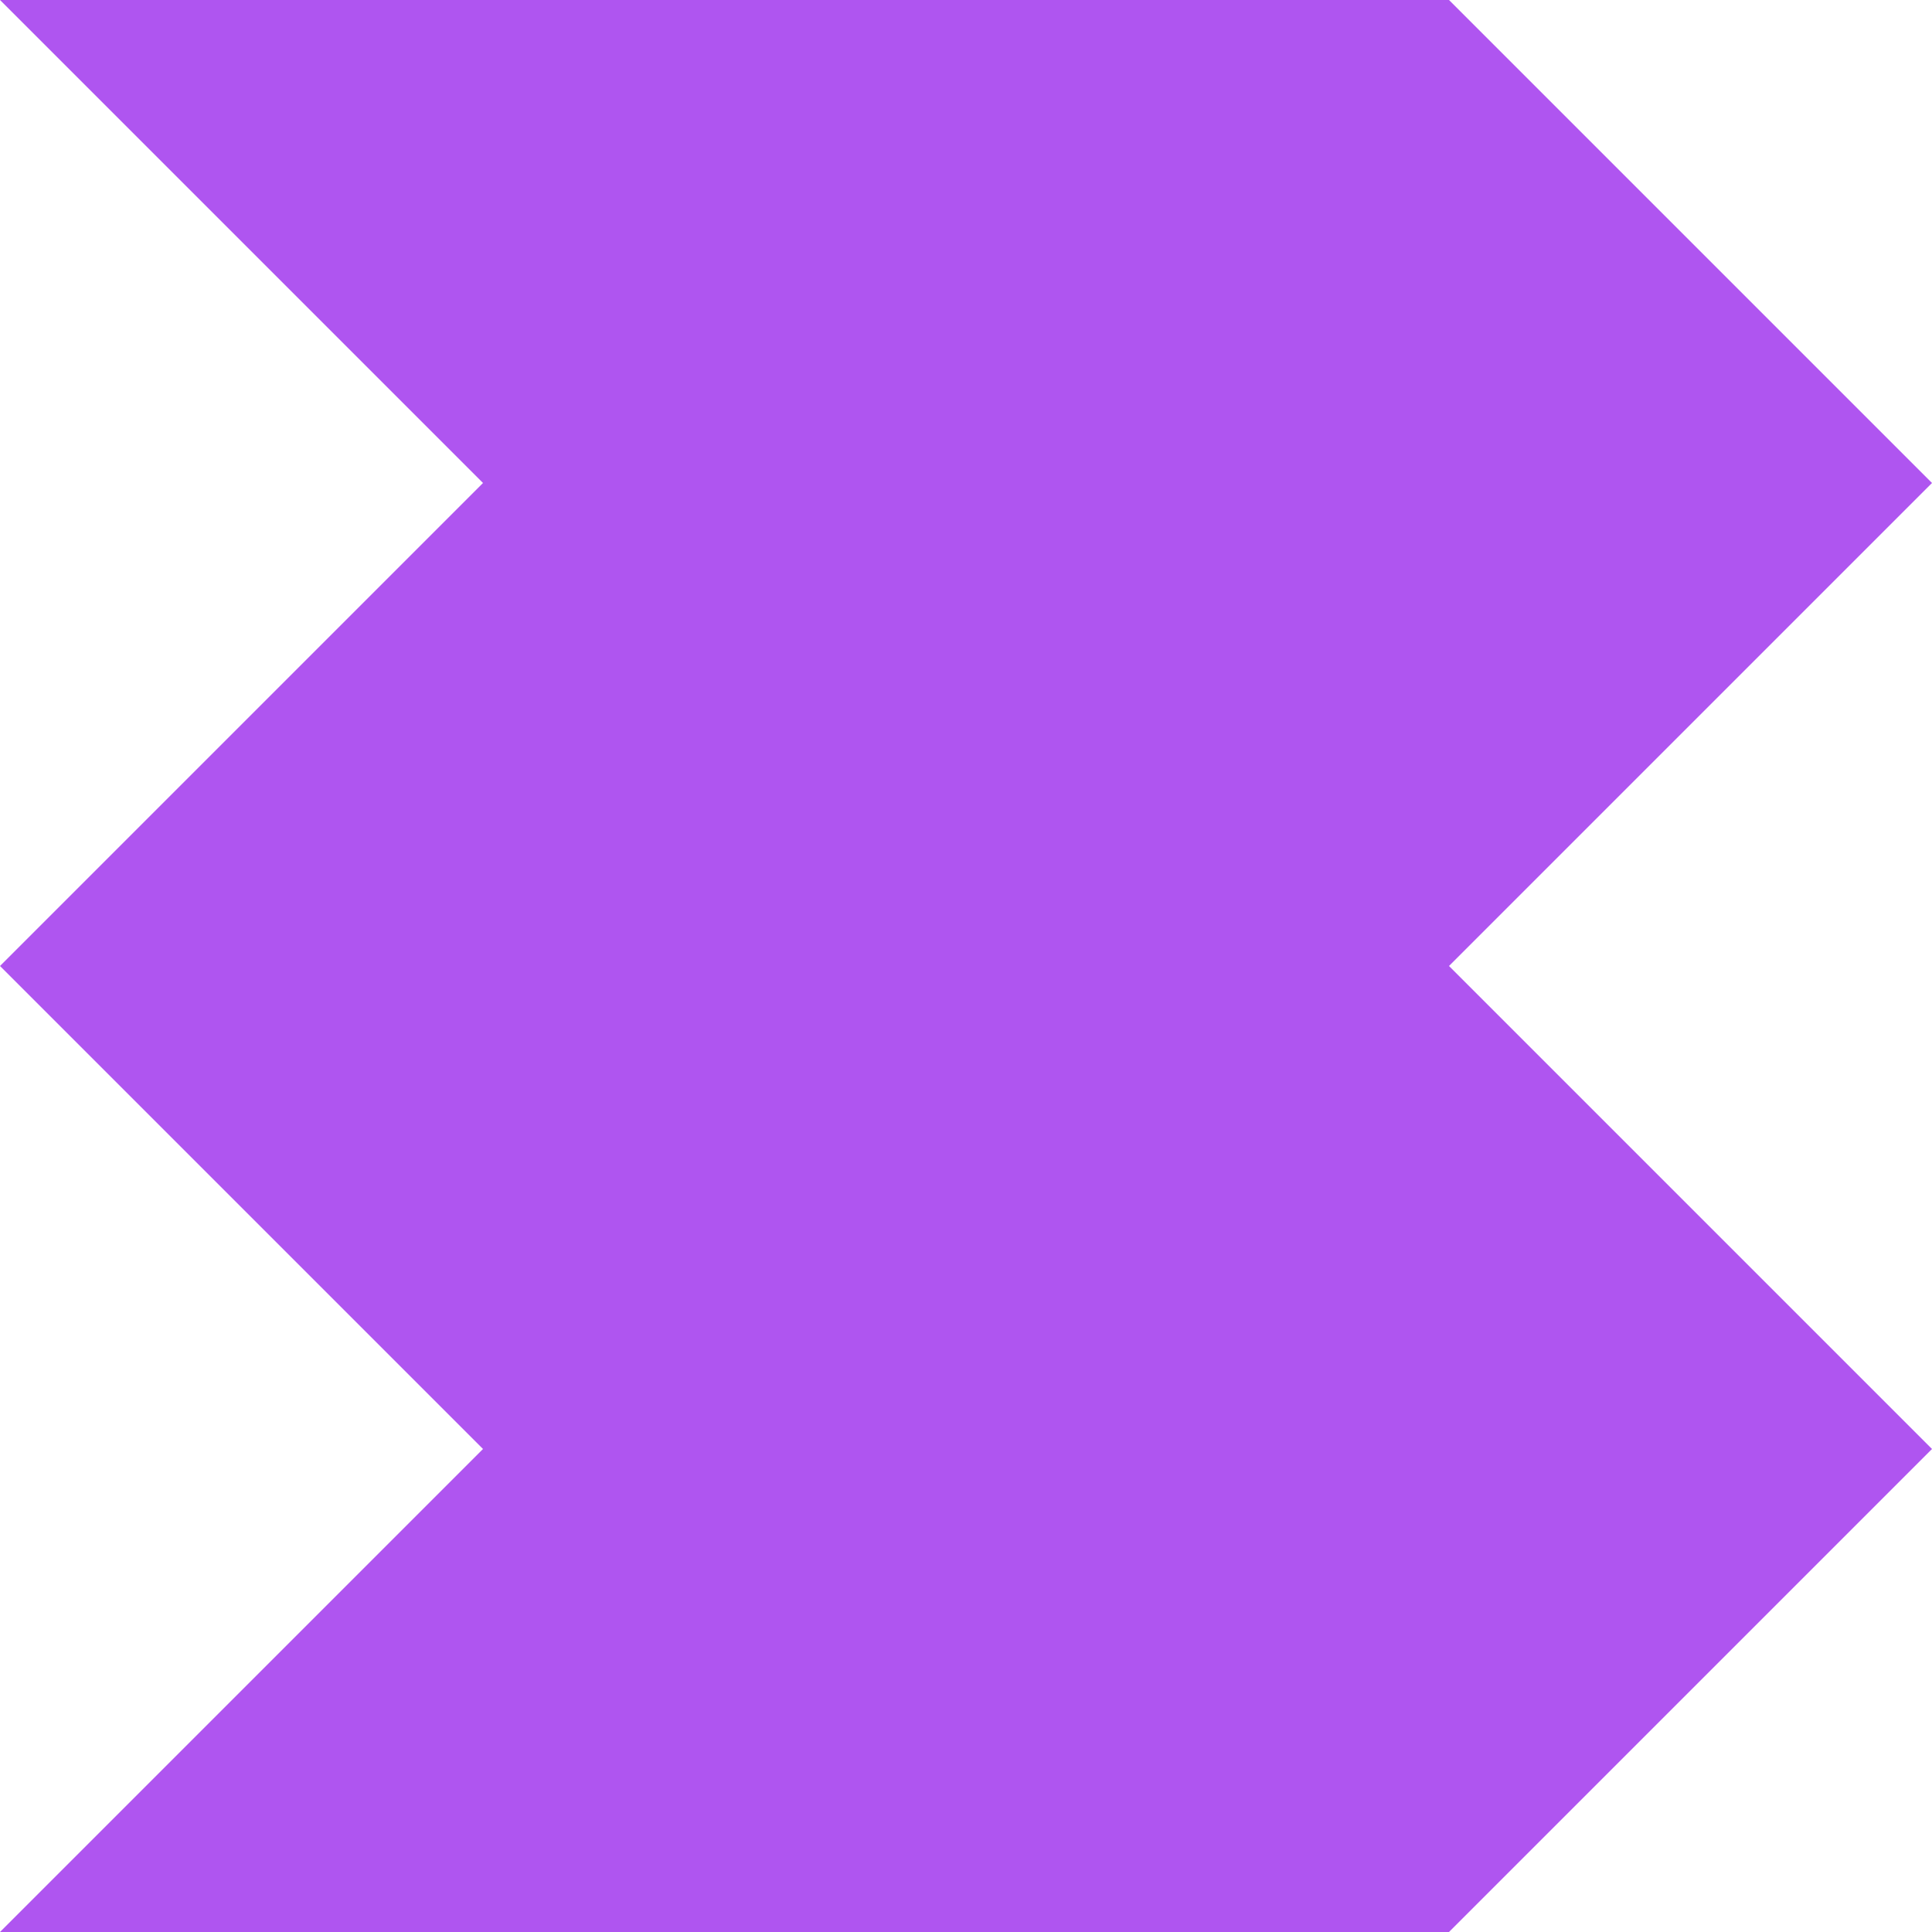
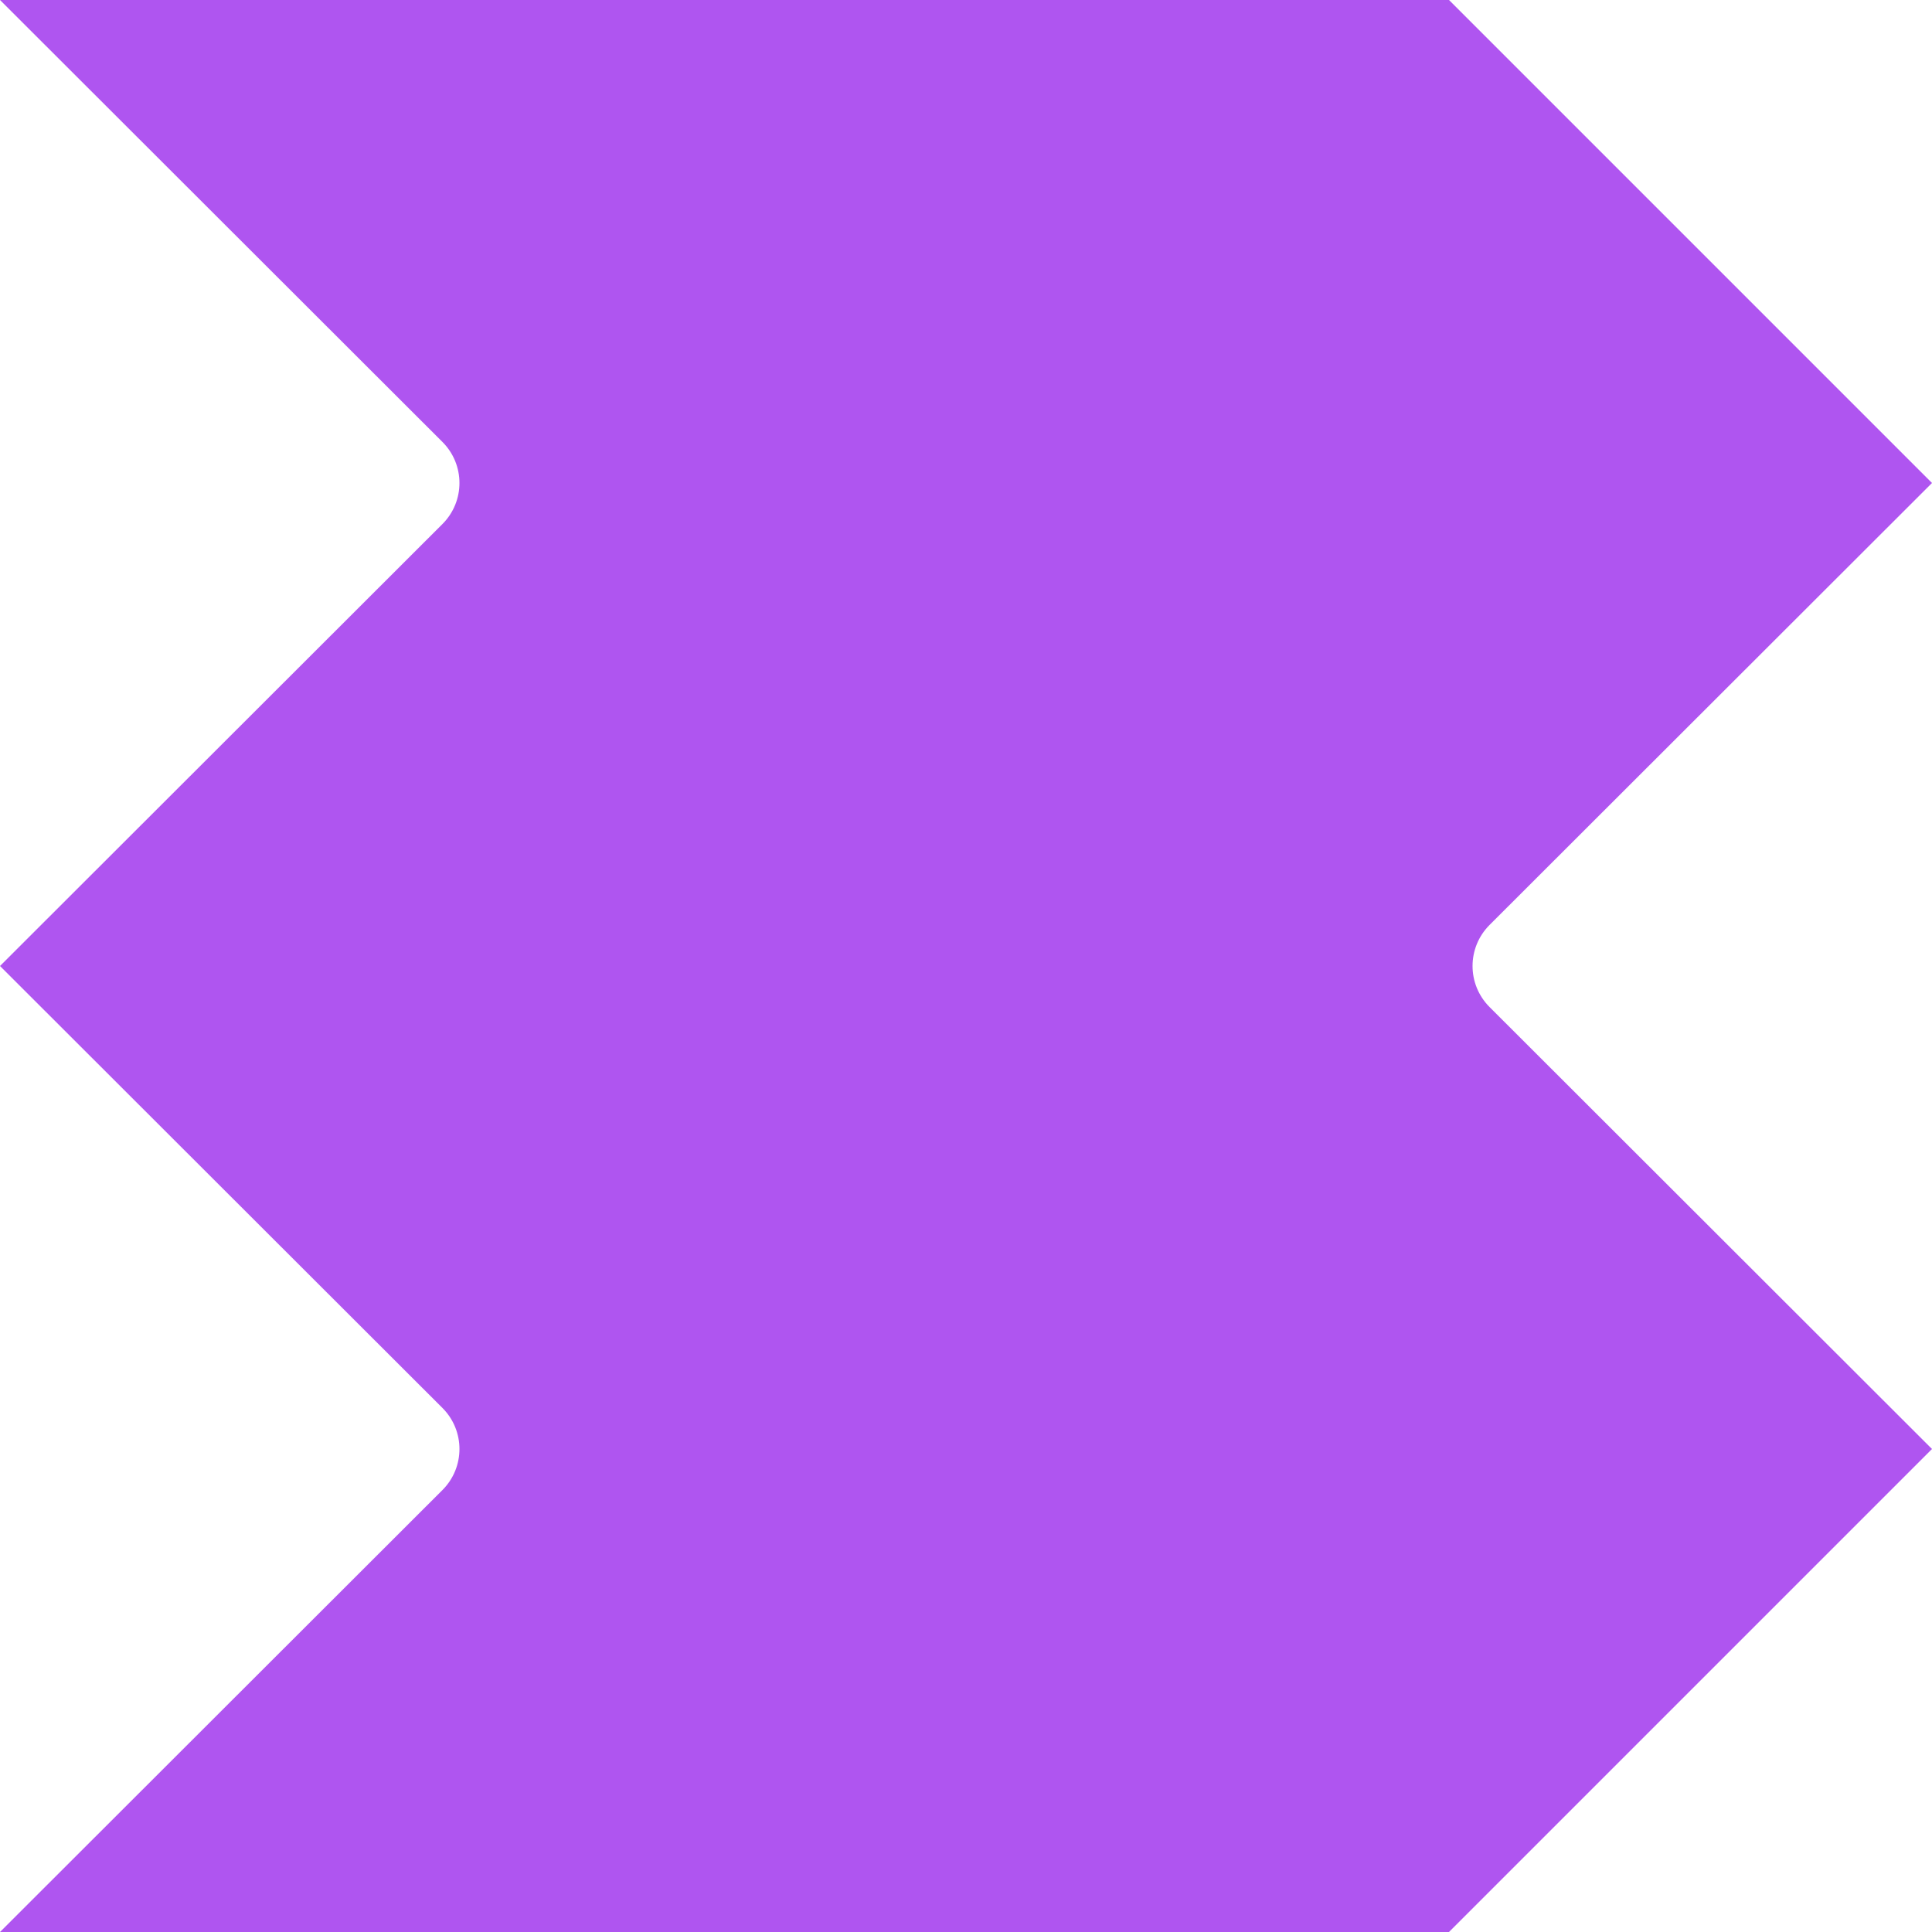
<svg xmlns="http://www.w3.org/2000/svg" version="1.1" id="Layer_1" x="0px" y="0px" viewBox="0 0 400 400" style="enable-background:new 0 0 400 400;" xml:space="preserve">
  <style type="text/css">
	.st0{fill:#AF55F0;}
</style>
-   <g>
-     <g>
-       <g>
-         <polygon class="st0" points="400,100 300,0 0,0 100,100 0,200 100,300 0,400 300,400 400,300 300,200    " />
-       </g>
-     </g>
-   </g>
+   <path class="st0" d="M400,100L300,0H0l91.6,91.5c4.7,4.7,4.7,12.3,0,17L0,200l91.6,91.5c4.7,4.7,4.7,12.3,0,17L0,400h300l100-100  l-91.6-91.5c-4.7-4.7-4.7-12.3,0-17L400,100z" />
</svg>
